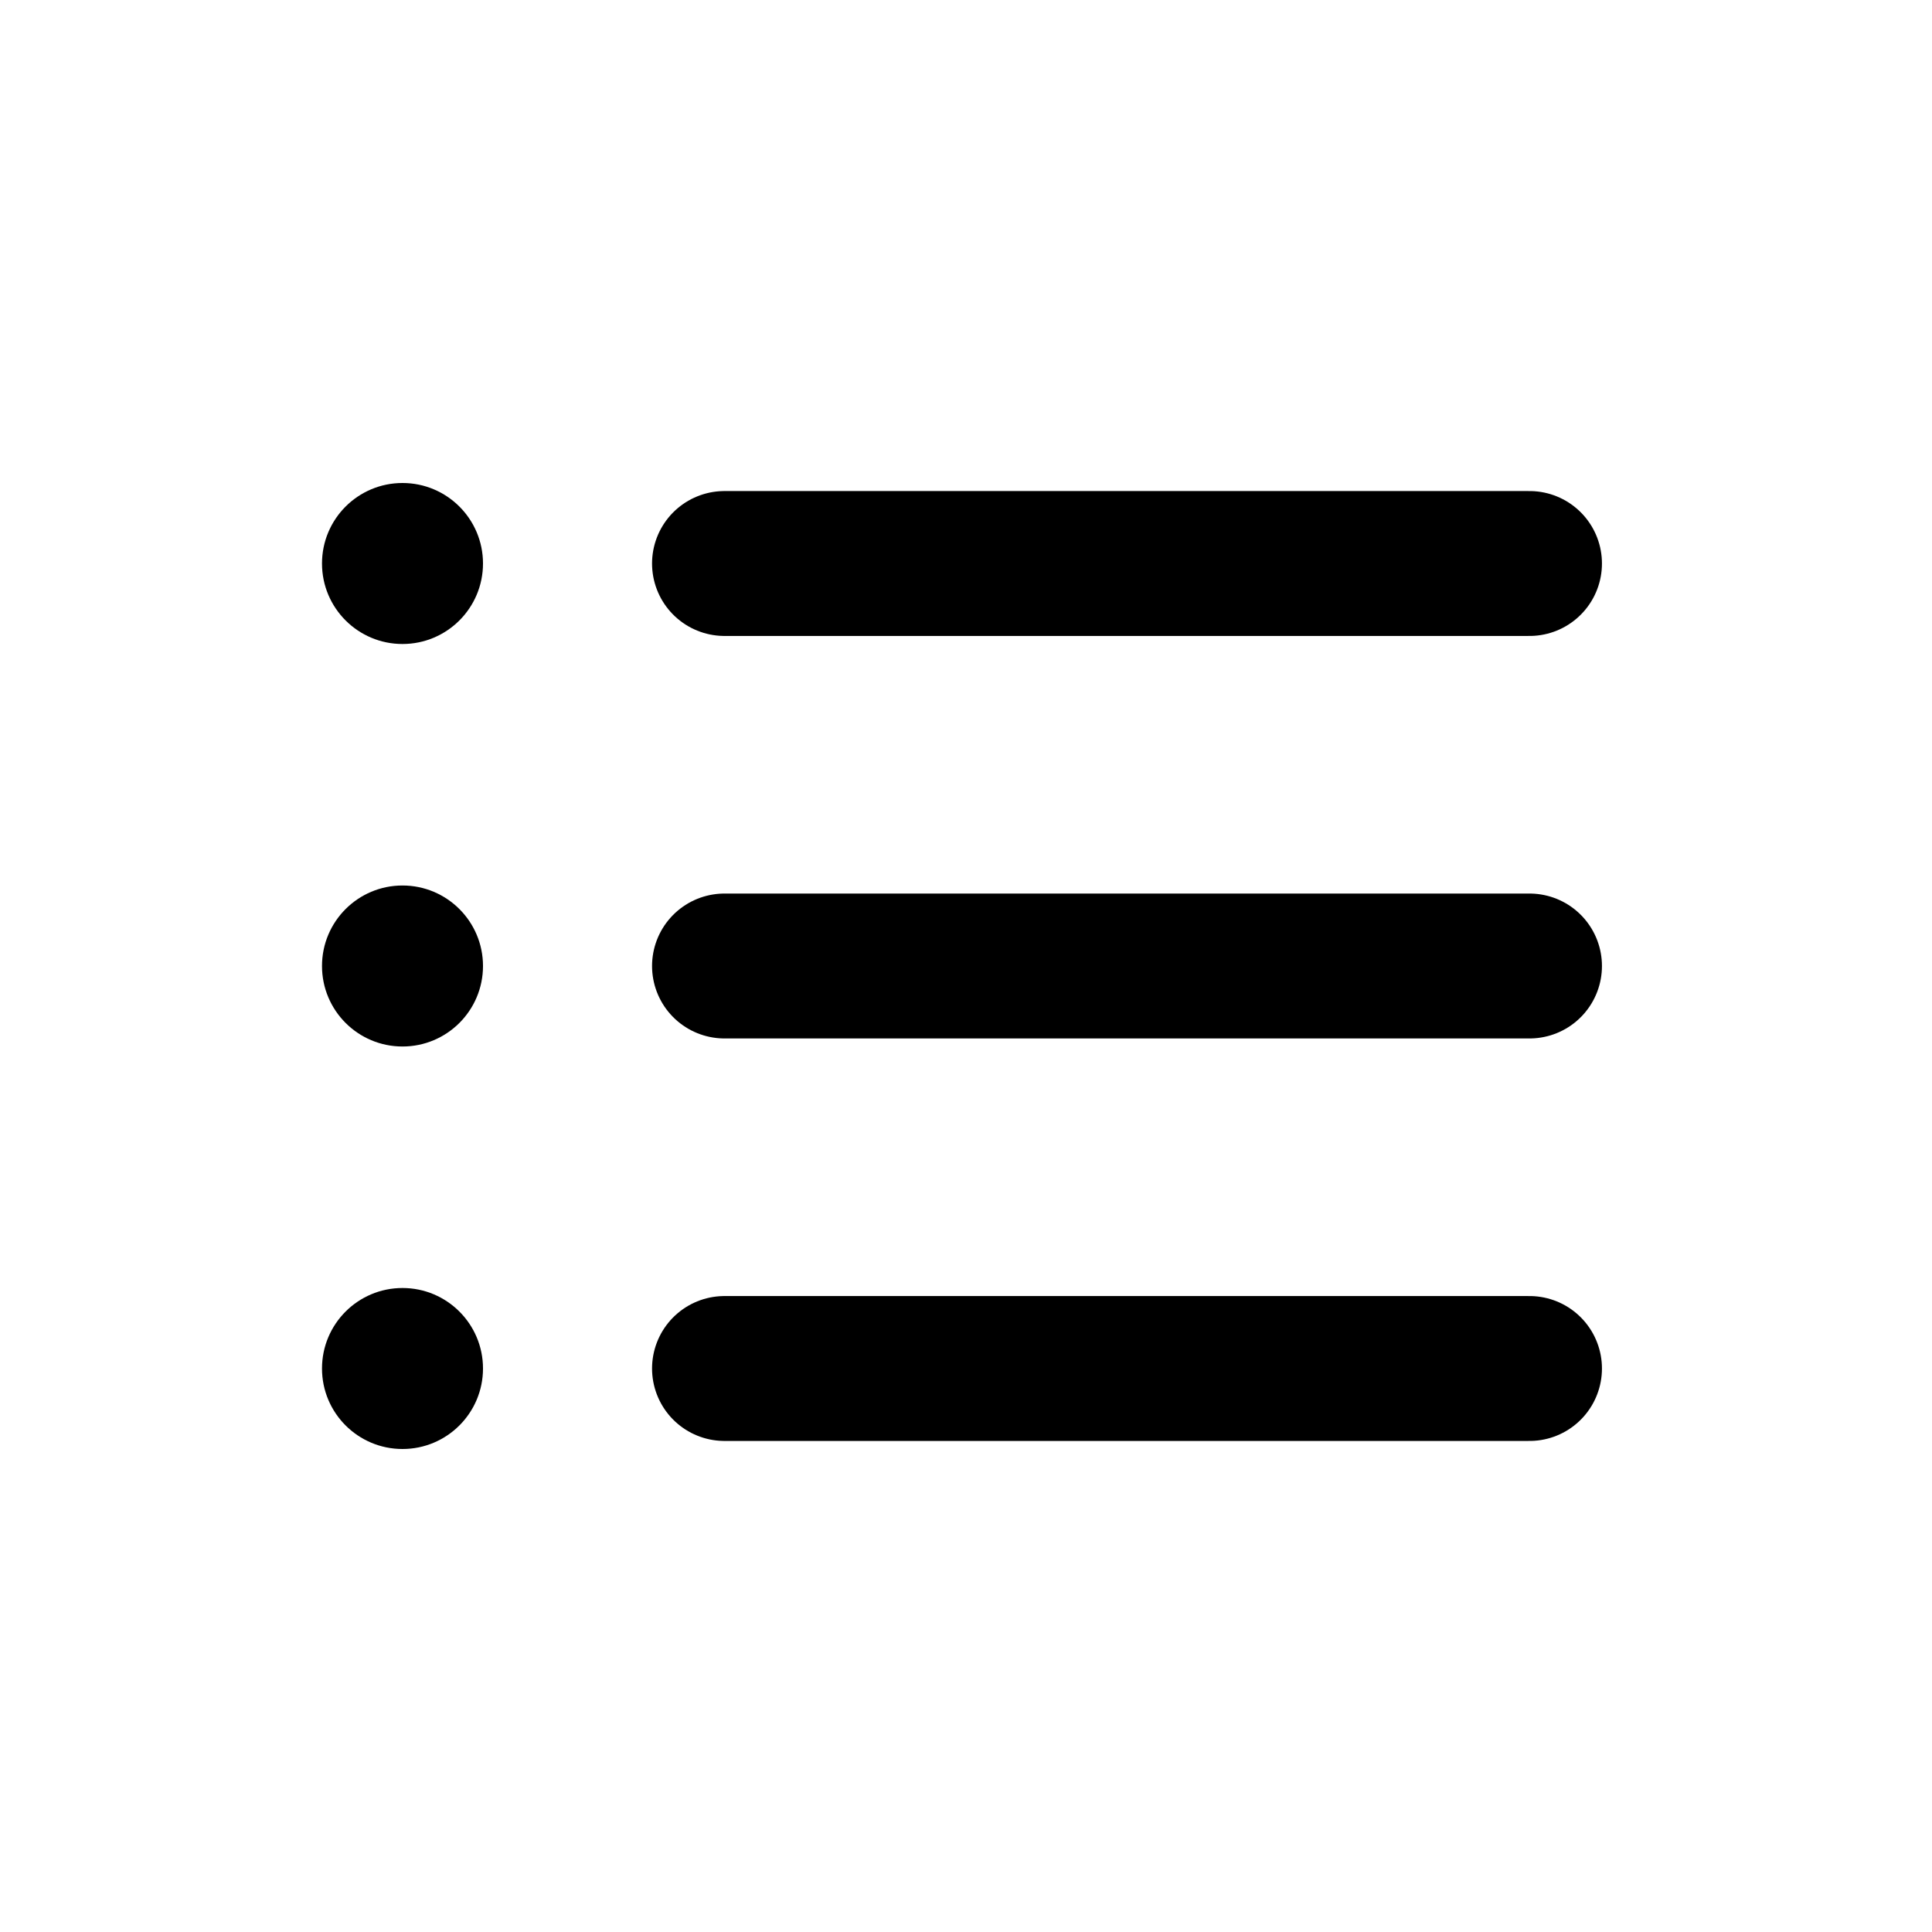
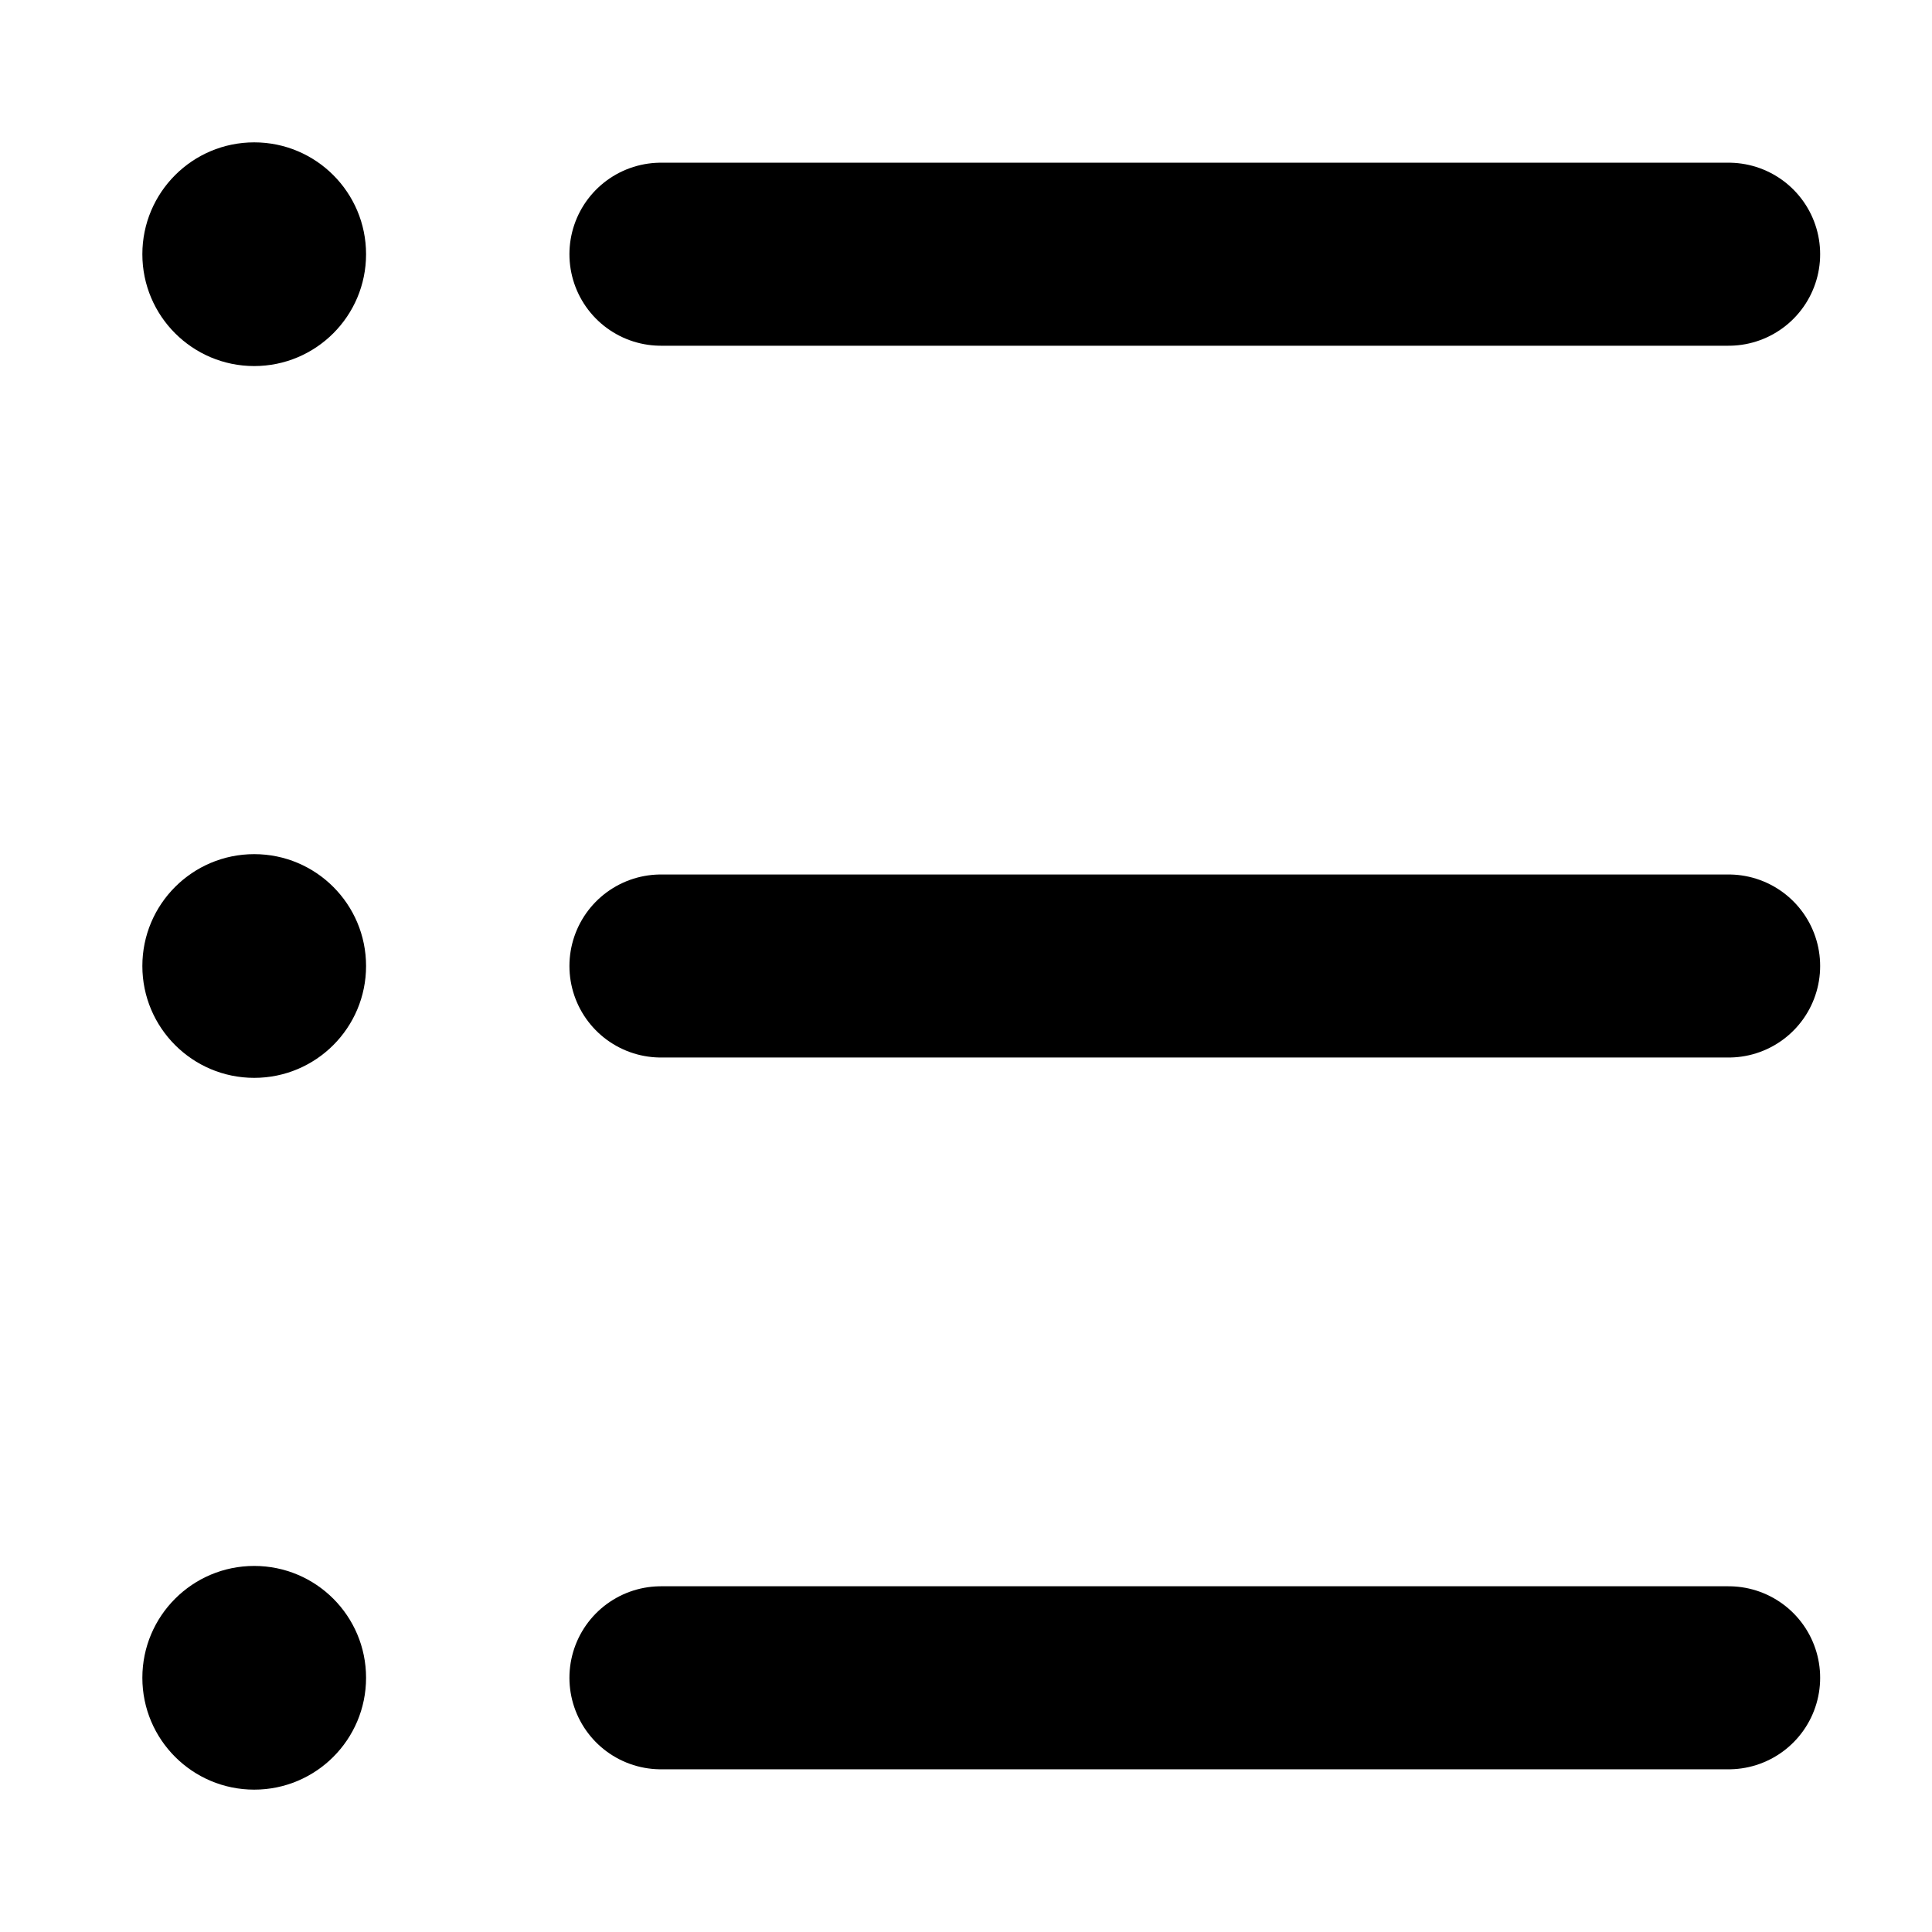
- <svg xmlns="http://www.w3.org/2000/svg" width="24" height="24" viewBox="0 0 24 24" fill="none" stroke="#000" stroke-width="1.8" stroke-linecap="round">
-   <circle cx="5" cy="7" r="1" fill="#000" stroke="none" />
-   <circle cx="5" cy="12" r="1" fill="#000" stroke="none" />
-   <circle cx="5" cy="17" r="1" fill="#000" stroke="none" />
-   <path d="M9 7h10M9 12h10M9 17h10" />
+ <svg xmlns="http://www.w3.org/2000/svg" viewBox="2.5 2.5 19 19" fill="none" stroke="#000" stroke-width="1.8" stroke-linecap="round">
+   <circle cx="5" cy="5" r="1.1" fill="#000" stroke="none" />
+   <circle cx="5" cy="12" r="1.1" fill="#000" stroke="none" />
+   <circle cx="5" cy="19" r="1.1" fill="#000" stroke="none" />
+   <path d="M9 5h10.5M9 12h10.5M9 19h10.5" />
</svg>
